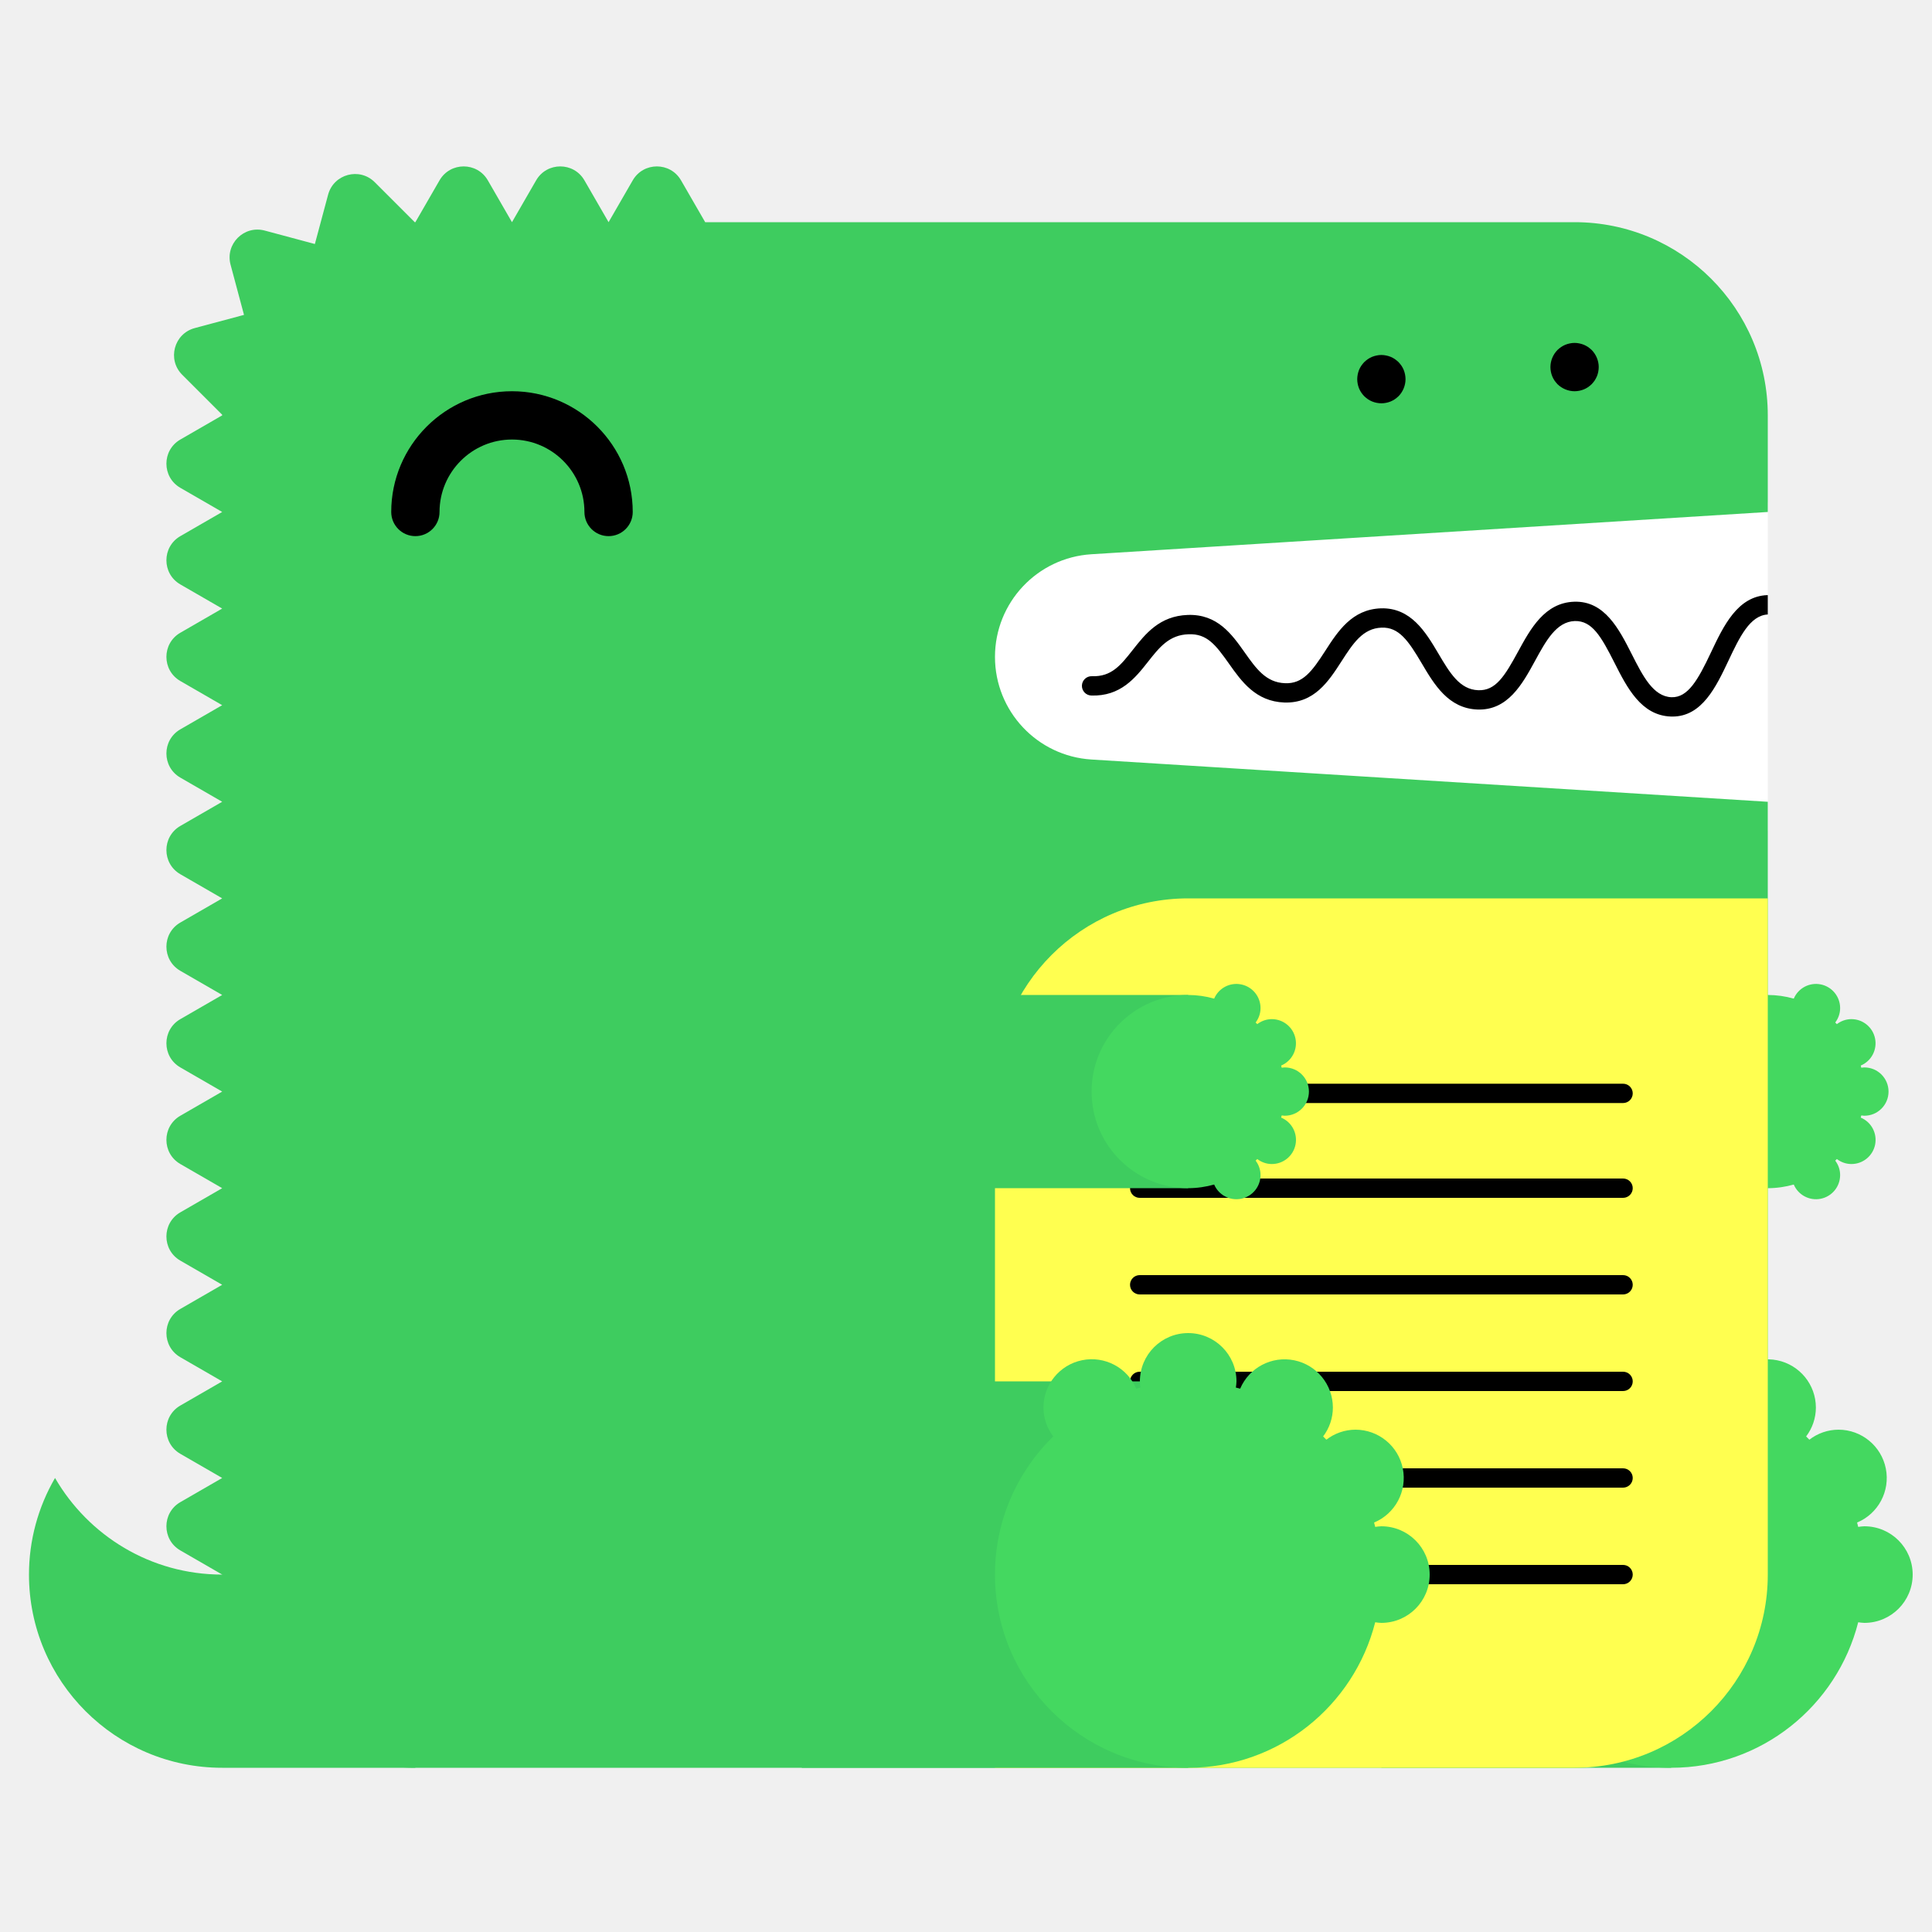
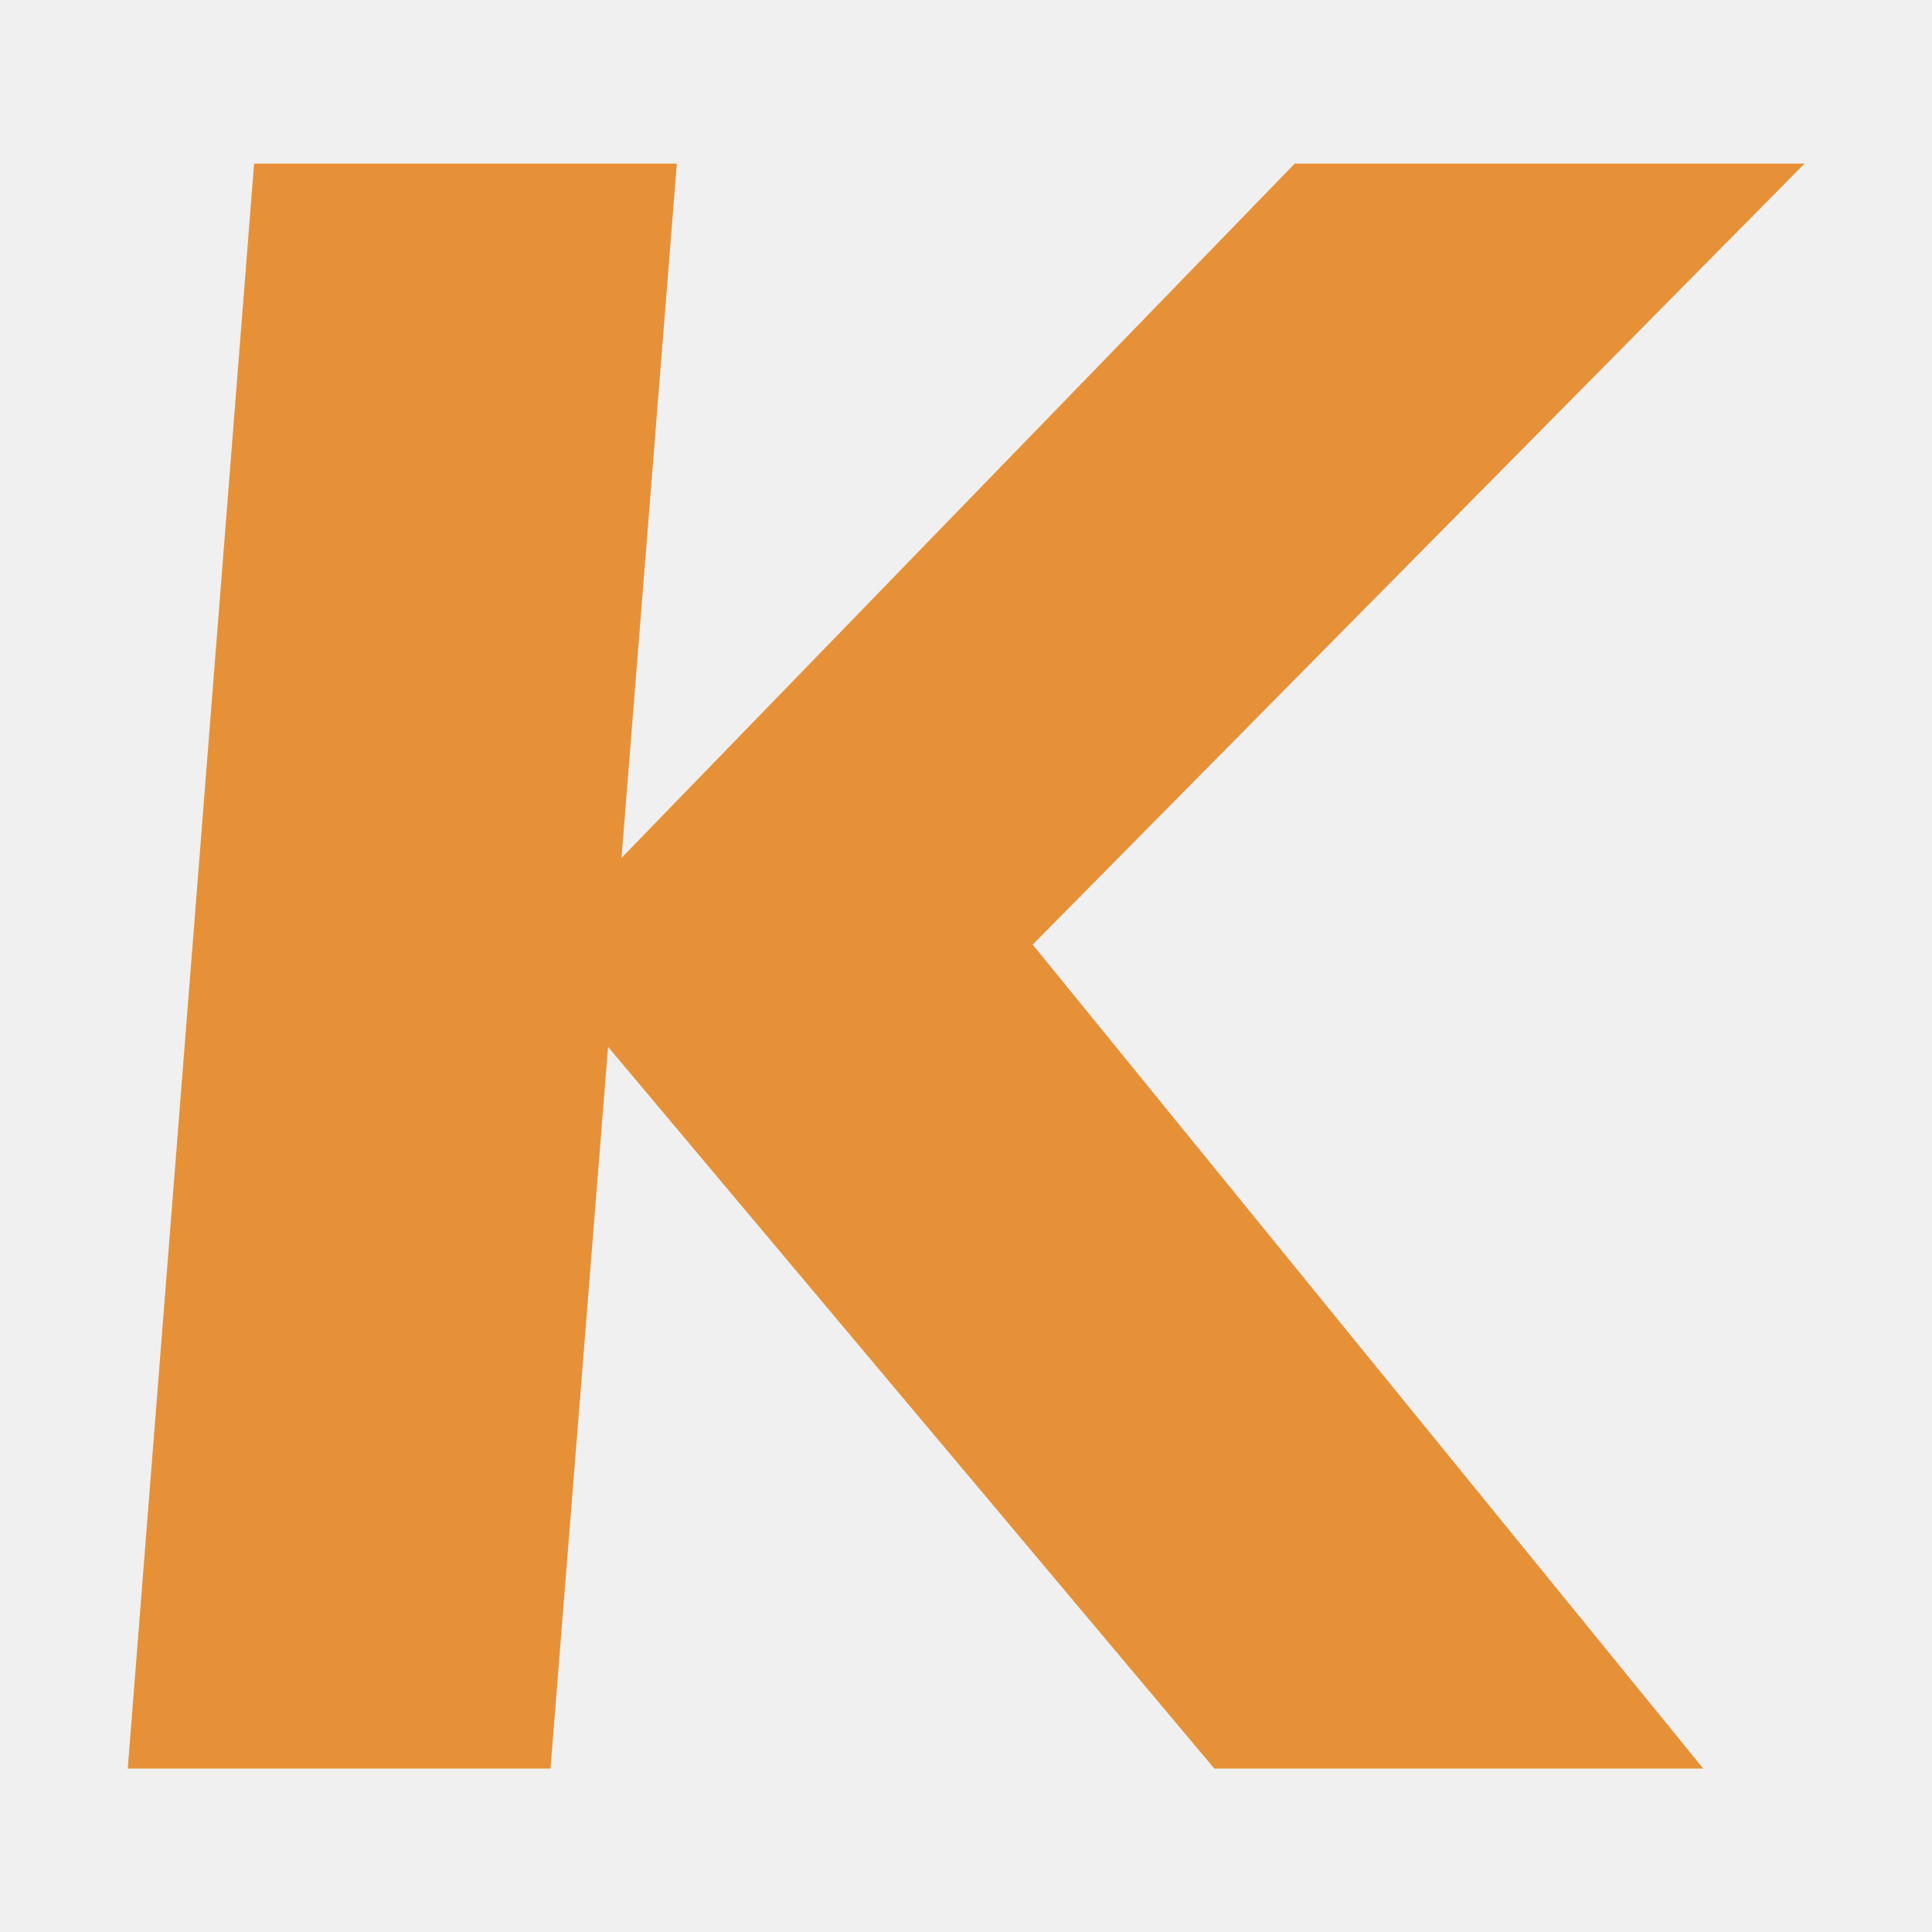
- <svg xmlns="http://www.w3.org/2000/svg" width="200" height="200" viewBox="0 0 200 200">
-   <g fill="none" fill-rule="evenodd">
-     <path fill="#FFF" d="M99 52h84v34H99z" />
-     <path d="M23 163c-7.398 0-13.843-4.027-17.303-10A19.886 19.886 0 0 0 3 163c0 11.046 8.954 20 20 20h20v-20H23z" fill="#3ECC5F" />
-     <path d="M112.98 57.376L183 53V43c0-11.046-8.954-20-20-20H73l-2.5-4.33c-1.112-1.925-3.889-1.925-5 0L63 23l-2.5-4.33c-1.111-1.925-3.889-1.925-5 0L53 23l-2.5-4.33c-1.111-1.925-3.889-1.925-5 0L43 23c-.022 0-.042.003-.065.003l-4.142-4.141c-1.57-1.571-4.252-.853-4.828 1.294l-1.369 5.104-5.192-1.392c-2.148-.575-4.111 1.389-3.535 3.536l1.39 5.193-5.102 1.367c-2.148.576-2.867 3.259-1.296 4.83l4.142 4.142c0 .021-.003.042-.003.064l-4.33 2.5c-1.925 1.111-1.925 3.889 0 5L23 53l-4.33 2.5c-1.925 1.111-1.925 3.889 0 5L23 63l-4.33 2.5c-1.925 1.111-1.925 3.889 0 5L23 73l-4.33 2.5c-1.925 1.111-1.925 3.889 0 5L23 83l-4.33 2.5c-1.925 1.111-1.925 3.889 0 5L23 93l-4.33 2.5c-1.925 1.111-1.925 3.889 0 5L23 103l-4.33 2.5c-1.925 1.111-1.925 3.889 0 5L23 113l-4.33 2.5c-1.925 1.111-1.925 3.889 0 5L23 123l-4.33 2.5c-1.925 1.111-1.925 3.889 0 5L23 133l-4.33 2.5c-1.925 1.111-1.925 3.889 0 5L23 143l-4.33 2.5c-1.925 1.111-1.925 3.889 0 5L23 153l-4.33 2.5c-1.925 1.111-1.925 3.889 0 5L23 163c0 11.046 8.954 20 20 20h120c11.046 0 20-8.954 20-20V83l-70.02-4.376A10.645 10.645 0 0 1 103 68c0-5.621 4.37-10.273 9.98-10.624" fill="#3ECC5F" />
-     <path fill="#3ECC5F" d="M143 183h30v-40h-30z" />
-     <path d="M193 158c-.219 0-.428.037-.639.064-.038-.15-.074-.301-.116-.451A5 5 0 0 0 190.32 148a4.96 4.96 0 0 0-3.016 1.036 26.531 26.531 0 0 0-.335-.336 4.955 4.955 0 0 0 1.011-2.987 5 5 0 0 0-9.599-1.959c-.148-.042-.297-.077-.445-.115.027-.211.064-.42.064-.639a5 5 0 0 0-5-5 5 5 0 0 0-5 5c0 .219.037.428.064.639-.148.038-.297.073-.445.115a4.998 4.998 0 0 0-9.599 1.959c0 1.125.384 2.151 1.011 2.987-3.717 3.632-6.031 8.693-6.031 14.3 0 11.046 8.954 20 20 20 9.339 0 17.16-6.41 19.361-15.064.211.027.42.064.639.064a5 5 0 0 0 5-5 5 5 0 0 0-5-5" fill="#44D860" />
-     <path fill="#3ECC5F" d="M153 123h30v-20h-30z" />
-     <path d="M193 115.5a2.5 2.5 0 1 0 0-5c-.109 0-.214.019-.319.032-.02-.075-.037-.15-.058-.225a2.501 2.501 0 0 0-.963-4.807c-.569 0-1.088.197-1.508.518a6.653 6.653 0 0 0-.168-.168c.314-.417.506-.931.506-1.494a2.5 2.5 0 0 0-4.8-.979A9.987 9.987 0 0 0 183 103c-5.522 0-10 4.478-10 10s4.478 10 10 10c.934 0 1.833-.138 2.69-.377a2.5 2.5 0 0 0 4.8-.979c0-.563-.192-1.077-.506-1.494.057-.055.113-.111.168-.168.42.321.939.518 1.508.518a2.5 2.5 0 0 0 .963-4.807c.021-.074.038-.15.058-.225.105.013.21.032.319.032" fill="#44D860" />
-     <path d="M63 55.5a2.5 2.5 0 0 1-2.5-2.5c0-4.136-3.364-7.5-7.5-7.5s-7.5 3.364-7.5 7.5a2.5 2.5 0 1 1-5 0c0-6.893 5.607-12.5 12.5-12.5S65.5 46.107 65.5 53a2.5 2.5 0 0 1-2.5 2.5" fill="#000" />
-     <path d="M103 183h60c11.046 0 20-8.954 20-20V93h-60c-11.046 0-20 8.954-20 20v70z" fill="#FFFF50" />
-     <path d="M168.02 124h-50.04a1 1 0 1 1 0-2h50.04a1 1 0 1 1 0 2m0 20h-50.04a1 1 0 1 1 0-2h50.04a1 1 0 1 1 0 2m0 20h-50.04a1 1 0 1 1 0-2h50.04a1 1 0 1 1 0 2m0-49.814h-50.04a1 1 0 1 1 0-2h50.04a1 1 0 1 1 0 2m0 19.814h-50.04a1 1 0 1 1 0-2h50.04a1 1 0 1 1 0 2m0 20h-50.04a1 1 0 1 1 0-2h50.04a1 1 0 1 1 0 2M183 61.611c-.012 0-.022-.006-.034-.005-3.09.105-4.552 3.196-5.842 5.923-1.346 2.85-2.387 4.703-4.093 4.647-1.889-.068-2.969-2.202-4.113-4.46-1.314-2.594-2.814-5.536-5.963-5.426-3.046.104-4.513 2.794-5.807 5.167-1.377 2.528-2.314 4.065-4.121 3.994-1.927-.07-2.951-1.805-4.136-3.813-1.321-2.236-2.848-4.75-5.936-4.664-2.994.103-4.465 2.385-5.763 4.4-1.373 2.13-2.335 3.428-4.165 3.351-1.973-.07-2.992-1.51-4.171-3.177-1.324-1.873-2.816-3.993-5.895-3.89-2.928.1-4.399 1.97-5.696 3.618-1.232 1.564-2.194 2.802-4.229 2.724a1 1 0 0 0-.072 2c3.017.101 4.545-1.8 5.872-3.487 1.177-1.496 2.193-2.787 4.193-2.855 1.926-.082 2.829 1.115 4.195 3.045 1.297 1.834 2.769 3.914 5.731 4.021 3.103.104 4.596-2.215 5.918-4.267 1.182-1.834 2.202-3.417 4.15-3.484 1.793-.067 2.769 1.35 4.145 3.681 1.297 2.197 2.766 4.686 5.787 4.796 3.125.108 4.634-2.62 5.949-5.035 1.139-2.088 2.214-4.06 4.119-4.126 1.793-.042 2.728 1.595 4.111 4.33 1.292 2.553 2.757 5.445 5.825 5.556l.169.003c3.064 0 4.518-3.075 5.805-5.794 1.139-2.41 2.217-4.68 4.067-4.773v-2z" fill="#000" />
-     <path fill="#3ECC5F" d="M83 183h40v-40H83z" />
-     <path d="M143 158c-.219 0-.428.037-.639.064-.038-.15-.074-.301-.116-.451A5 5 0 0 0 140.32 148a4.96 4.96 0 0 0-3.016 1.036 26.531 26.531 0 0 0-.335-.336 4.955 4.955 0 0 0 1.011-2.987 5 5 0 0 0-9.599-1.959c-.148-.042-.297-.077-.445-.115.027-.211.064-.42.064-.639a5 5 0 0 0-5-5 5 5 0 0 0-5 5c0 .219.037.428.064.639-.148.038-.297.073-.445.115a4.998 4.998 0 0 0-9.599 1.959c0 1.125.384 2.151 1.011 2.987-3.717 3.632-6.031 8.693-6.031 14.3 0 11.046 8.954 20 20 20 9.339 0 17.16-6.41 19.361-15.064.211.027.42.064.639.064a5 5 0 0 0 5-5 5 5 0 0 0-5-5" fill="#44D860" />
-     <path fill="#3ECC5F" d="M83 123h40v-20H83z" />
-     <path d="M133 115.5a2.5 2.5 0 1 0 0-5c-.109 0-.214.019-.319.032-.02-.075-.037-.15-.058-.225a2.501 2.501 0 0 0-.963-4.807c-.569 0-1.088.197-1.508.518a6.653 6.653 0 0 0-.168-.168c.314-.417.506-.931.506-1.494a2.5 2.5 0 0 0-4.8-.979A9.987 9.987 0 0 0 123 103c-5.522 0-10 4.478-10 10s4.478 10 10 10c.934 0 1.833-.138 2.69-.377a2.5 2.5 0 0 0 4.8-.979c0-.563-.192-1.077-.506-1.494.057-.055.113-.111.168-.168.42.321.939.518 1.508.518a2.5 2.5 0 0 0 .963-4.807c.021-.074.038-.15.058-.225.105.013.21.032.319.032" fill="#44D860" />
-     <path d="M143 41.75c-.16 0-.33-.02-.49-.05a2.52 2.52 0 0 1-.47-.14c-.15-.06-.29-.14-.431-.23-.13-.09-.259-.2-.38-.31-.109-.12-.219-.24-.309-.38s-.17-.28-.231-.43a2.619 2.619 0 0 1-.189-.96c0-.16.02-.33.05-.49.03-.16.08-.31.139-.47.061-.15.141-.29.231-.43.09-.13.2-.26.309-.38.121-.11.25-.22.38-.31.141-.09.281-.17.431-.23.149-.06.31-.11.47-.14.32-.07.65-.07.98 0 .159.03.32.08.47.14.149.06.29.14.43.23.13.09.259.2.38.31.11.12.22.25.31.38.09.14.17.28.23.43.06.16.11.31.14.47.029.16.05.33.05.49 0 .66-.271 1.31-.73 1.77-.121.11-.25.22-.38.31-.14.09-.281.17-.43.23a2.565 2.565 0 0 1-.96.19m20-1.25c-.66 0-1.3-.27-1.771-.73a3.802 3.802 0 0 1-.309-.38c-.09-.14-.17-.28-.231-.43a2.619 2.619 0 0 1-.189-.96c0-.66.27-1.3.729-1.77.121-.11.25-.22.38-.31.141-.09.281-.17.431-.23.149-.06.31-.11.47-.14.32-.07.66-.07.98 0 .159.03.32.08.47.14.149.06.29.14.43.23.13.09.259.2.38.31.459.47.73 1.11.73 1.77 0 .16-.021.33-.05.49-.03.16-.08.32-.14.47-.07.15-.14.29-.23.43-.09.13-.2.26-.31.38-.121.11-.25.22-.38.31-.14.09-.281.17-.43.23a2.565 2.565 0 0 1-.96.19" fill="#000" />
+ <svg xmlns="http://www.w3.org/2000/svg" version="1.1" viewBox="0.0 0.0 512.0 512.0" fill="none" stroke="none" stroke-linecap="square" stroke-miterlimit="10">
+   <clipPath id="p.0">
+     <path d="m0 0l512.0 0l0 512.0l-512.0 0l0 -512.0z" clip-rule="nonzero" />
+   </clipPath>
+   <g clip-path="url(#p.0)">
+     <path fill="#000000" fill-opacity="0.0" d="m0 0l512.0 0l0 512.0l-512.0 0z" fill-rule="evenodd" />
+     <path fill="#e69138" d="m67.337 43.355l-33.482 425.336l112.035 0l15.255 -191.264l160.673 191.264l129.568 0l-177.711 -218.363l204.556 -206.973l-135.116 0l-178.404 183.998l14.661 -183.998z" fill-rule="evenodd" />
  </g>
</svg>
